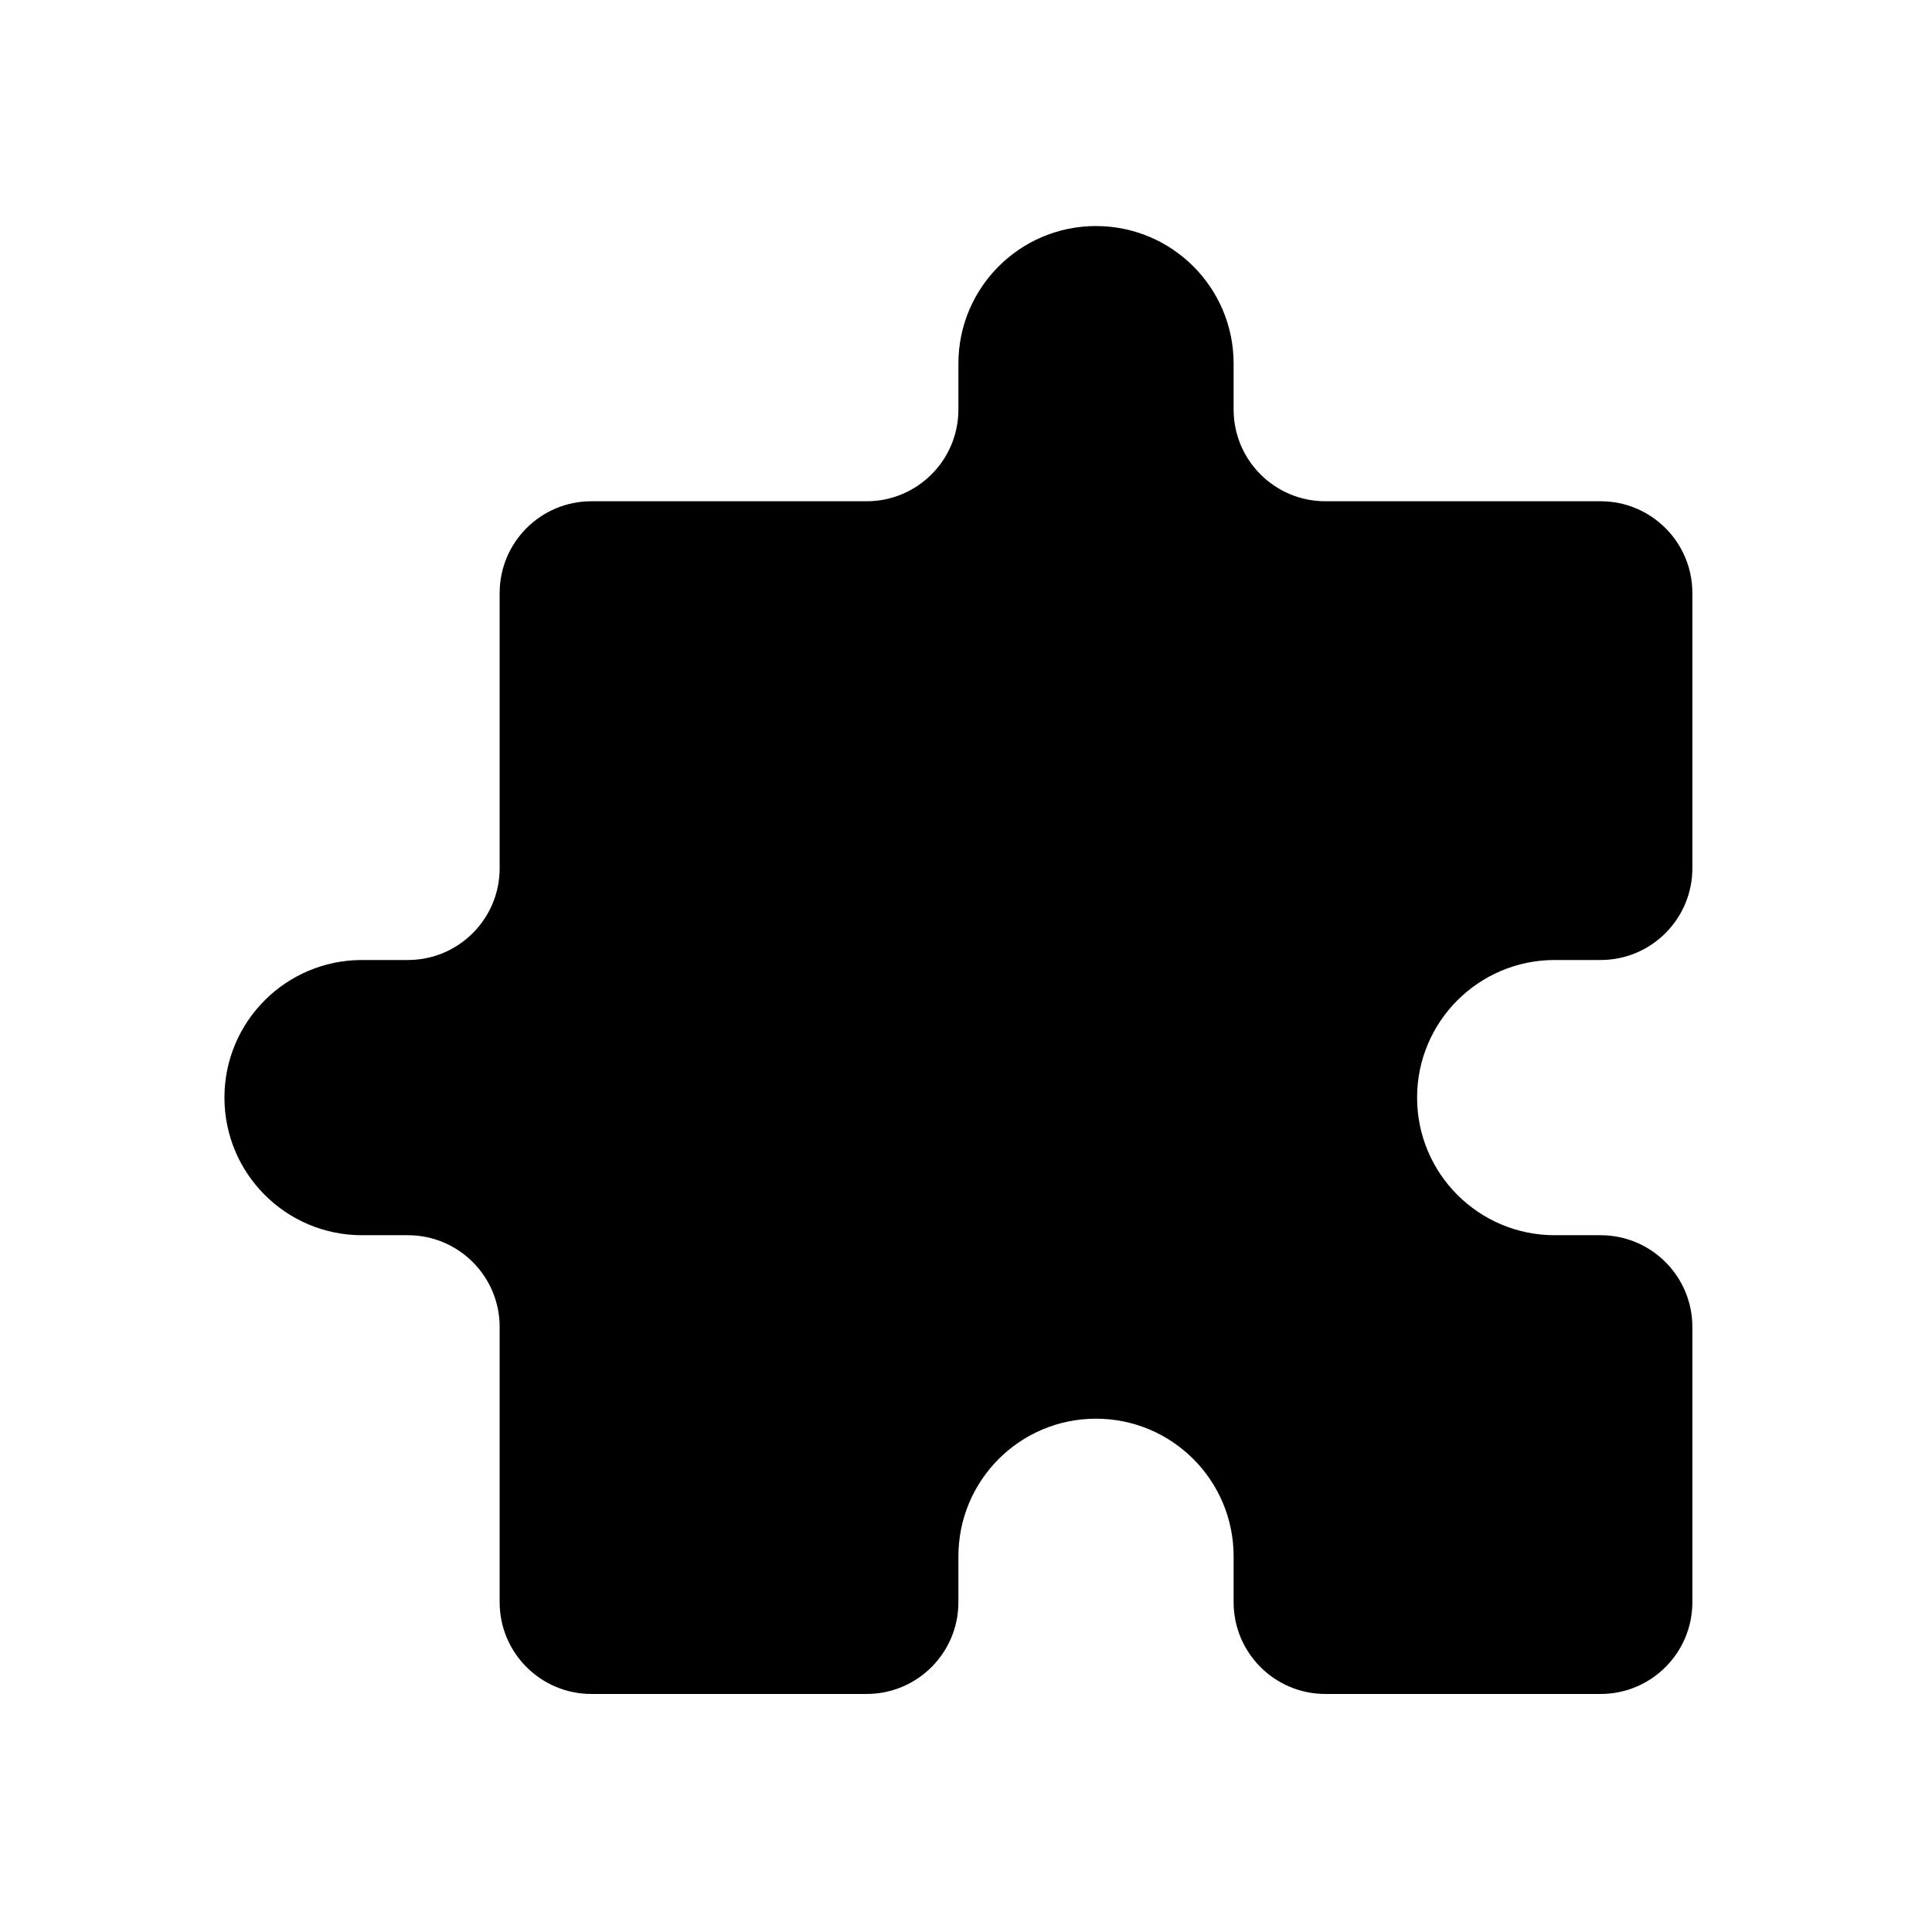
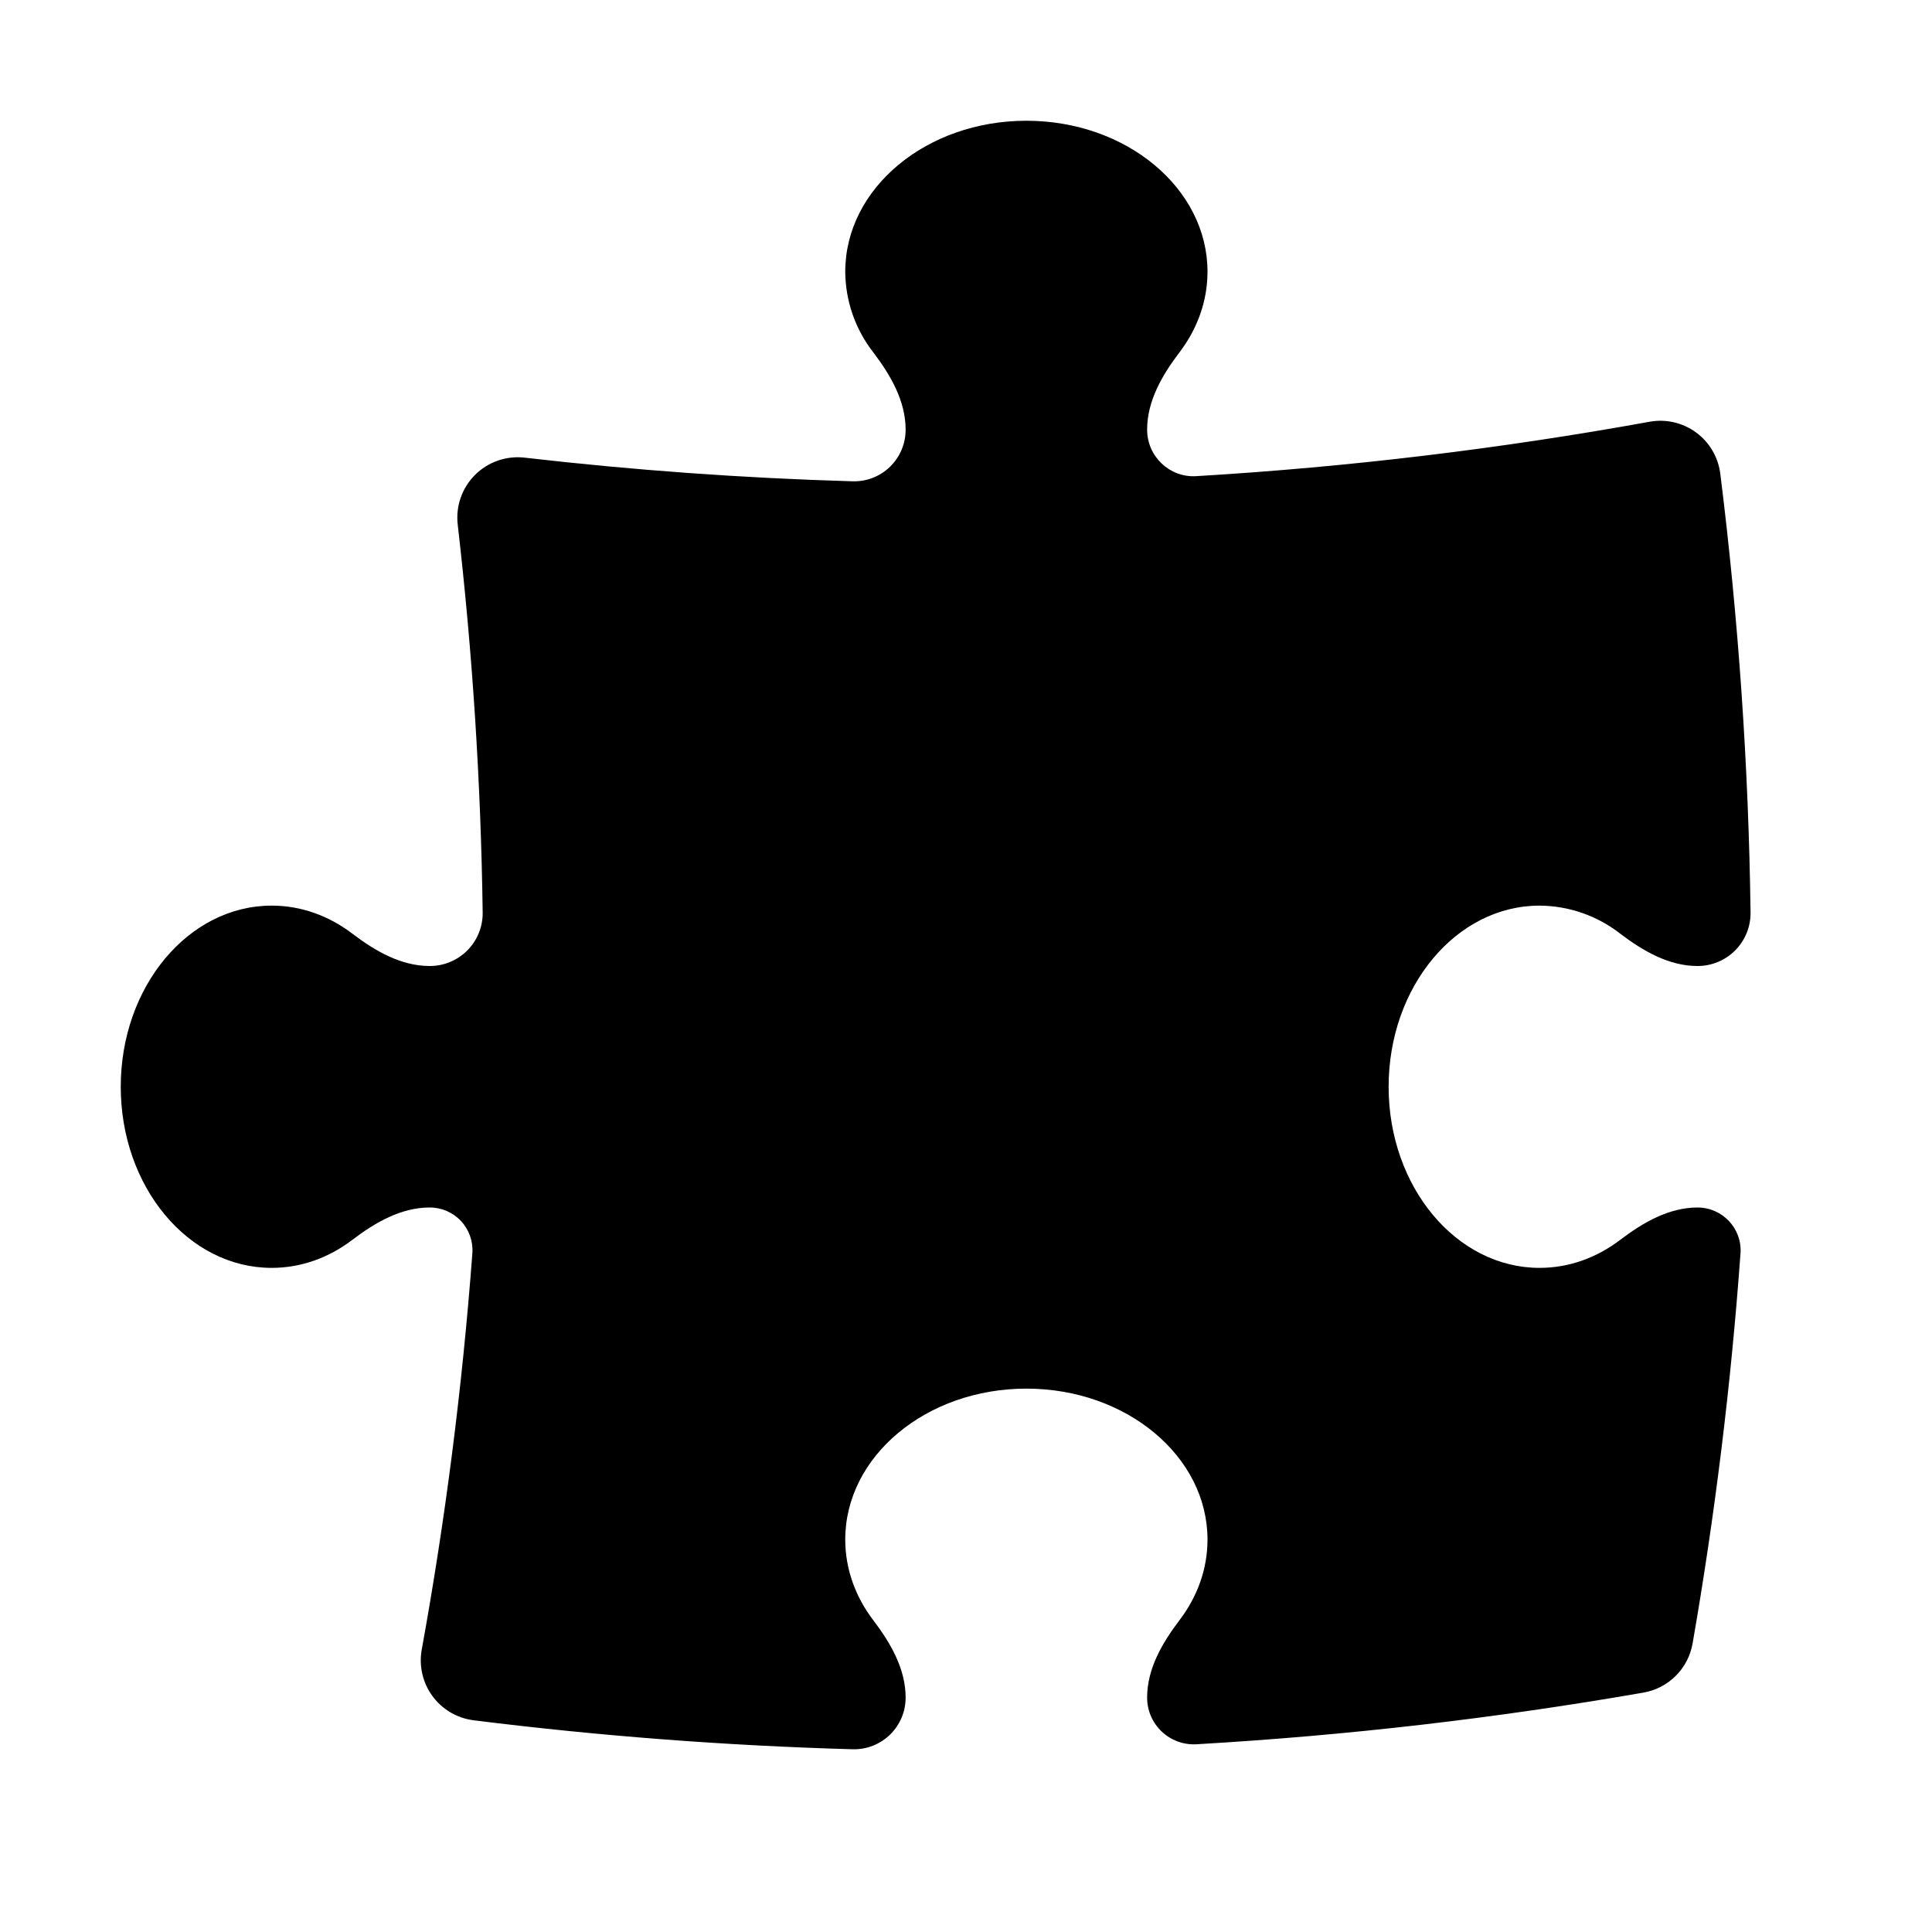
- <svg xmlns="http://www.w3.org/2000/svg" width="29" height="29" viewBox="0 0 29 29" fill="none">
-   <path d="M14.386 5.458C14.386 4.317 15.31 3.393 16.451 3.393C17.592 3.393 18.517 4.317 18.517 5.458V6.147C18.517 6.907 19.134 7.524 19.894 7.524H24.026C24.786 7.524 25.403 8.141 25.403 8.901V13.033C25.403 13.793 24.786 14.41 24.026 14.41H23.337C22.196 14.41 21.271 15.335 21.271 16.475C21.271 17.616 22.196 18.541 23.337 18.541H24.026C24.786 18.541 25.403 19.158 25.403 19.918V24.05C25.403 24.81 24.786 25.427 24.026 25.427H19.894C19.134 25.427 18.517 24.81 18.517 24.05V23.361C18.517 22.22 17.592 21.295 16.451 21.295C15.31 21.295 14.386 22.22 14.386 23.361V24.05C14.386 24.81 13.769 25.427 13.008 25.427H8.877C8.117 25.427 7.5 24.81 7.5 24.05V19.918C7.5 19.158 6.883 18.541 6.123 18.541H5.434C4.293 18.541 3.369 17.616 3.369 16.475C3.369 15.335 4.293 14.41 5.434 14.41H6.123C6.883 14.41 7.5 13.793 7.5 13.033V8.901C7.5 8.141 8.117 7.524 8.877 7.524H13.008C13.769 7.524 14.386 6.907 14.386 6.147V5.458Z" fill="currentColor" />
+ <svg xmlns="http://www.w3.org/2000/svg" viewBox="0 0 24 24" fill="currentColor" class="size-6">
+   <path d="M11.25 5.337c0-.355-.186-.676-.401-.959a1.647 1.647 0 0 1-.349-1.003c0-1.036 1.007-1.875 2.25-1.875S15 2.34 15 3.375c0 .369-.128.713-.349 1.003-.215.283-.401.604-.401.959 0 .332.278.598.61.578 1.91-.114 3.79-.342 5.632-.676a.75.75 0 0 1 .878.645 49.17 49.17 0 0 1 .376 5.452.657.657 0 0 1-.66.664c-.354 0-.675-.186-.958-.401a1.647 1.647 0 0 0-1.003-.349c-1.035 0-1.875 1.007-1.875 2.25s.84 2.25 1.875 2.25c.369 0 .713-.128 1.003-.349.283-.215.604-.401.959-.401.31 0 .557.262.534.571a48.774 48.774 0 0 1-.595 4.845.75.75 0 0 1-.61.61c-1.82.317-3.673.533-5.555.642a.58.58 0 0 1-.611-.581c0-.355.186-.676.401-.959.221-.29.349-.634.349-1.003 0-1.035-1.007-1.875-2.25-1.875s-2.25.84-2.25 1.875c0 .369.128.713.349 1.003.215.283.401.604.401.959a.641.641 0 0 1-.658.643 49.118 49.118 0 0 1-4.708-.36.75.75 0 0 1-.645-.878c.293-1.614.504-3.257.629-4.924A.53.53 0 0 0 5.337 15c-.355 0-.676.186-.959.401-.29.221-.634.349-1.003.349-1.036 0-1.875-1.007-1.875-2.25s.84-2.25 1.875-2.25c.369 0 .713.128 1.003.349.283.215.604.401.959.401a.656.656 0 0 0 .659-.663 47.703 47.703 0 0 0-.31-4.82.75.75 0 0 1 .83-.832c1.343.155 2.703.254 4.077.294a.64.64 0 0 0 .657-.642Z" />
</svg>
